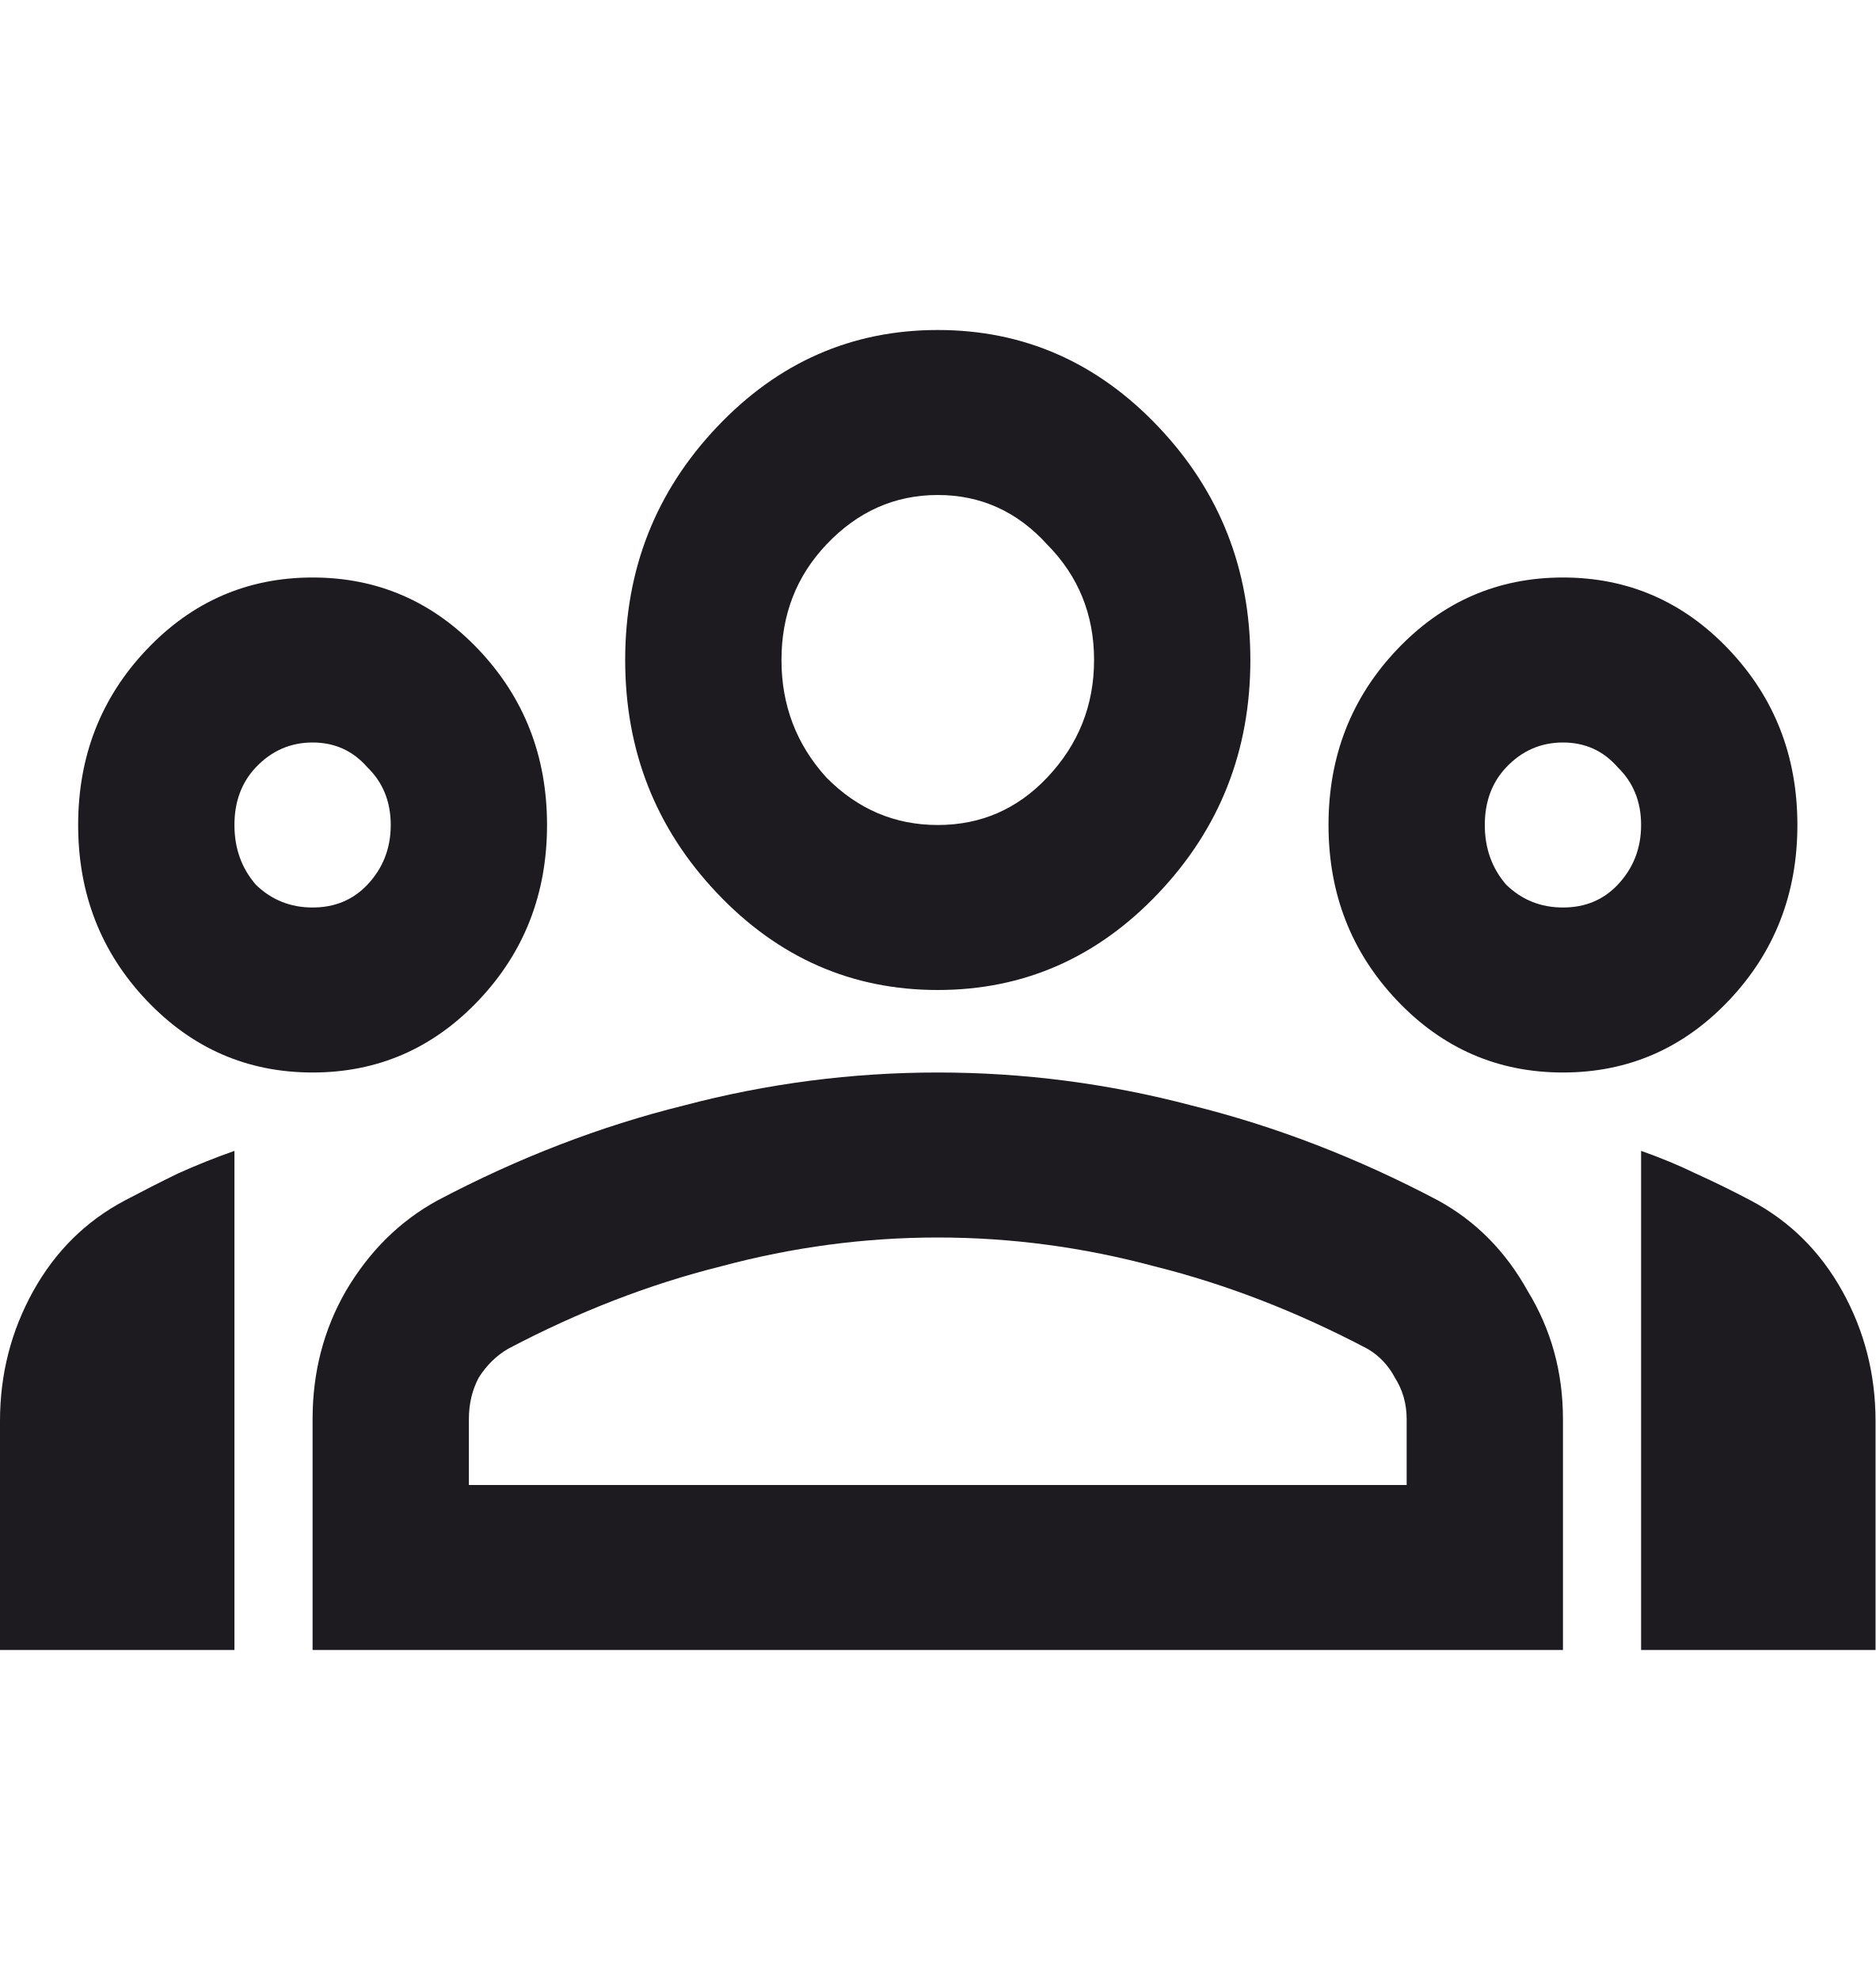
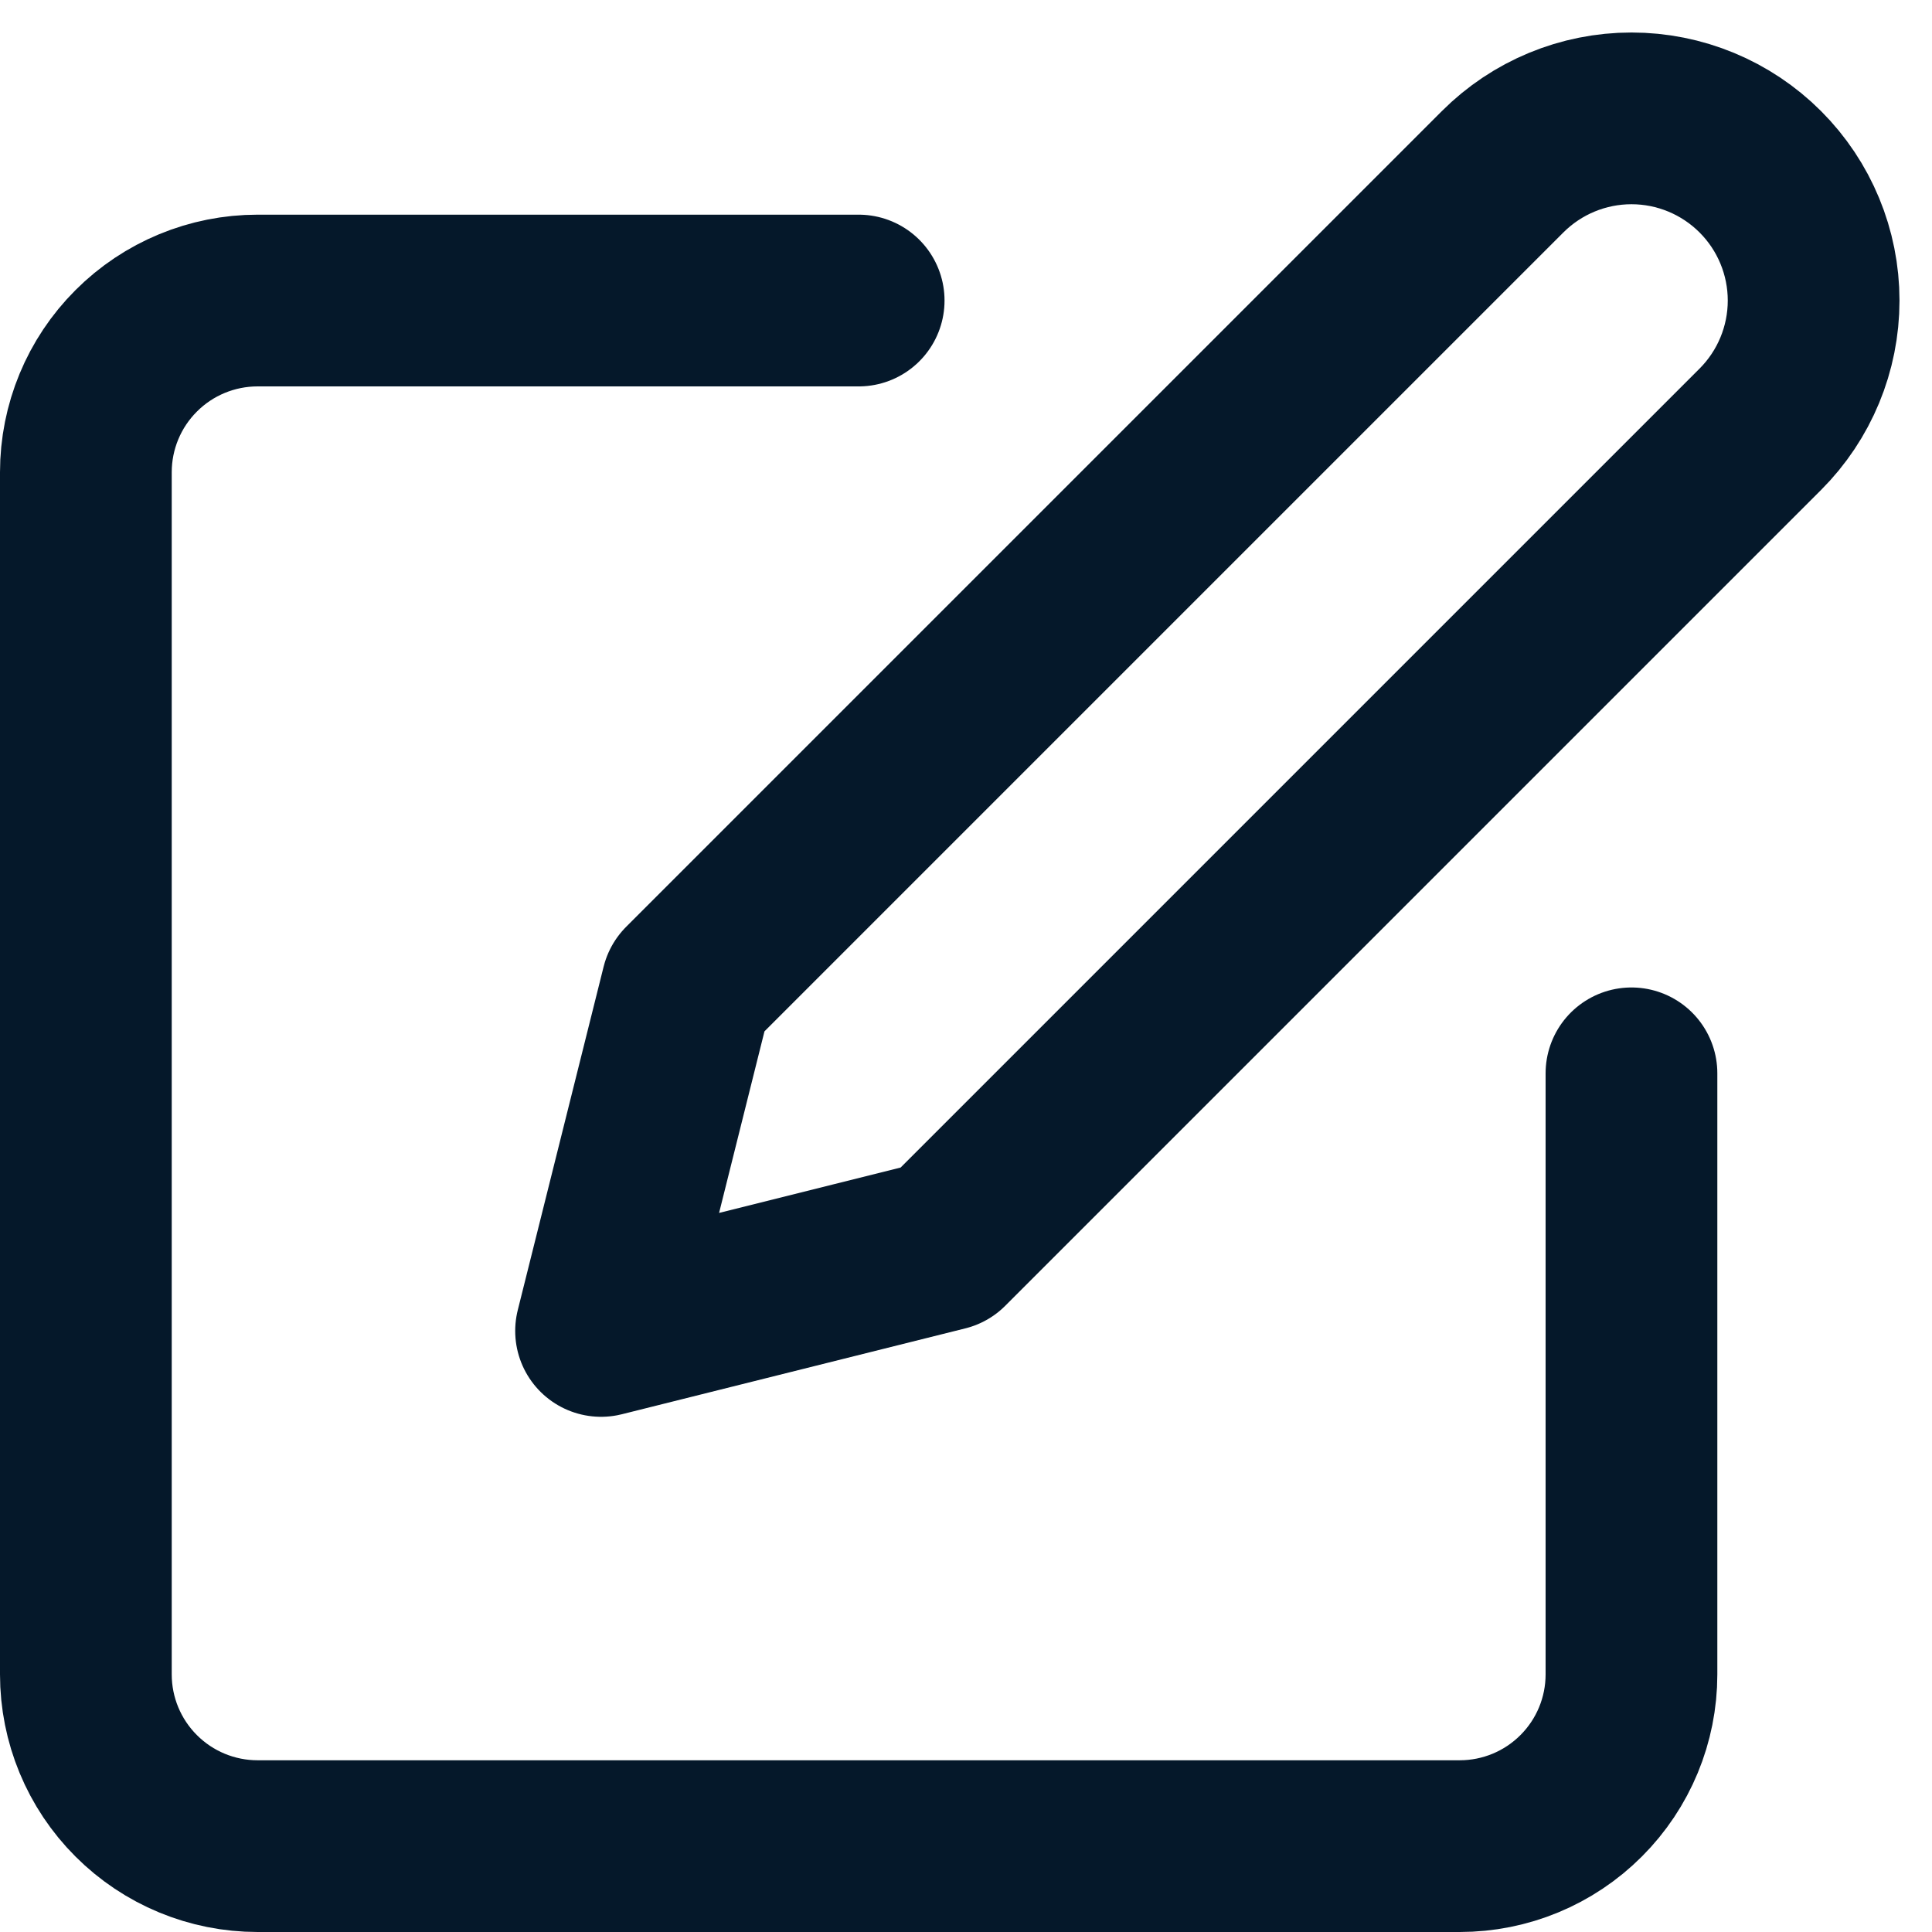
- <svg xmlns="http://www.w3.org/2000/svg" width="54" height="57" viewBox="0 0 54 57" fill="none">
-   <path d="M0 47.5V40.909C0 39.563 0.319 38.317 0.956 37.169C1.594 36.021 2.475 35.15 3.6 34.556C4.125 34.279 4.631 34.022 5.119 33.784C5.644 33.547 6.188 33.329 6.75 33.131V47.5H0ZM9 30.875C7.125 30.875 5.531 30.182 4.219 28.797C2.906 27.412 2.25 25.729 2.25 23.75C2.25 21.771 2.906 20.088 4.219 18.703C5.531 17.318 7.125 16.625 9 16.625C10.875 16.625 12.469 17.318 13.781 18.703C15.094 20.088 15.75 21.771 15.75 23.75C15.75 25.729 15.094 27.412 13.781 28.797C12.469 30.182 10.875 30.875 9 30.875ZM9 26.125C9.637 26.125 10.162 25.907 10.575 25.472C11.025 24.997 11.25 24.423 11.25 23.75C11.25 23.077 11.025 22.523 10.575 22.087C10.162 21.613 9.637 21.375 9 21.375C8.363 21.375 7.819 21.613 7.369 22.087C6.956 22.523 6.75 23.077 6.75 23.75C6.75 24.423 6.956 24.997 7.369 25.472C7.819 25.907 8.363 26.125 9 26.125ZM9 47.5V40.85C9 39.504 9.319 38.277 9.956 37.169C10.631 36.021 11.512 35.15 12.6 34.556C14.925 33.329 17.288 32.419 19.688 31.825C22.087 31.192 24.525 30.875 27 30.875C29.475 30.875 31.913 31.192 34.312 31.825C36.712 32.419 39.075 33.329 41.4 34.556C42.487 35.15 43.35 36.021 43.987 37.169C44.663 38.277 45 39.504 45 40.85V47.5H9ZM13.5 42.75H40.5V40.85C40.5 40.415 40.388 40.019 40.163 39.663C39.975 39.306 39.712 39.029 39.375 38.831C37.35 37.763 35.306 36.971 33.244 36.456C31.181 35.902 29.1 35.625 27 35.625C24.9 35.625 22.819 35.902 20.756 36.456C18.694 36.971 16.65 37.763 14.625 38.831C14.287 39.029 14.006 39.306 13.781 39.663C13.594 40.019 13.5 40.415 13.5 40.85V42.75ZM27 28.5C24.525 28.5 22.406 27.57 20.644 25.709C18.881 23.849 18 21.613 18 19C18 16.387 18.881 14.151 20.644 12.291C22.406 10.43 24.525 9.5 27 9.5C29.475 9.5 31.594 10.43 33.356 12.291C35.119 14.151 36 16.387 36 19C36 21.613 35.119 23.849 33.356 25.709C31.594 27.57 29.475 28.5 27 28.5ZM27 23.75C28.238 23.75 29.288 23.295 30.15 22.384C31.05 21.434 31.5 20.306 31.5 19C31.5 17.694 31.05 16.585 30.15 15.675C29.288 14.725 28.238 14.25 27 14.25C25.762 14.25 24.694 14.725 23.794 15.675C22.931 16.585 22.5 17.694 22.5 19C22.5 20.306 22.931 21.434 23.794 22.384C24.694 23.295 25.762 23.75 27 23.75ZM45 30.875C43.125 30.875 41.531 30.182 40.219 28.797C38.906 27.412 38.25 25.729 38.25 23.75C38.25 21.771 38.906 20.088 40.219 18.703C41.531 17.318 43.125 16.625 45 16.625C46.875 16.625 48.469 17.318 49.781 18.703C51.094 20.088 51.75 21.771 51.75 23.75C51.75 25.729 51.094 27.412 49.781 28.797C48.469 30.182 46.875 30.875 45 30.875ZM45 26.125C45.638 26.125 46.163 25.907 46.575 25.472C47.025 24.997 47.25 24.423 47.25 23.75C47.25 23.077 47.025 22.523 46.575 22.087C46.163 21.613 45.638 21.375 45 21.375C44.362 21.375 43.819 21.613 43.369 22.087C42.956 22.523 42.75 23.077 42.75 23.75C42.75 24.423 42.956 24.997 43.369 25.472C43.819 25.907 44.362 26.125 45 26.125ZM47.25 47.5V33.131C47.812 33.329 48.337 33.547 48.825 33.784C49.35 34.022 49.875 34.279 50.4 34.556C51.525 35.15 52.406 36.021 53.044 37.169C53.681 38.317 54 39.563 54 40.909V47.5H47.25Z" fill="#1D1B20" />
+ <svg xmlns="http://www.w3.org/2000/svg" width="45" height="45" viewBox="0 0 45 45" fill="none">
+   <path d="M20 7H6C4.939 7 3.922 7.421 3.172 8.172C2.421 8.922 2 9.939 2 11V39C2 40.061 2.421 41.078 3.172 41.828C3.922 42.579 4.939 43 6 43H34C35.061 43 36.078 42.579 36.828 41.828C37.579 41.078 38 40.061 38 39V25M35 4C35.796 3.204 36.875 2.757 38 2.757C39.125 2.757 40.204 3.204 41 4C41.796 4.796 42.243 5.875 42.243 7C42.243 8.125 41.796 9.204 41 10L22 29L14 31L16 23L35 4Z" stroke="#05182A" stroke-width="4" stroke-linecap="round" stroke-linejoin="round" />
</svg>
